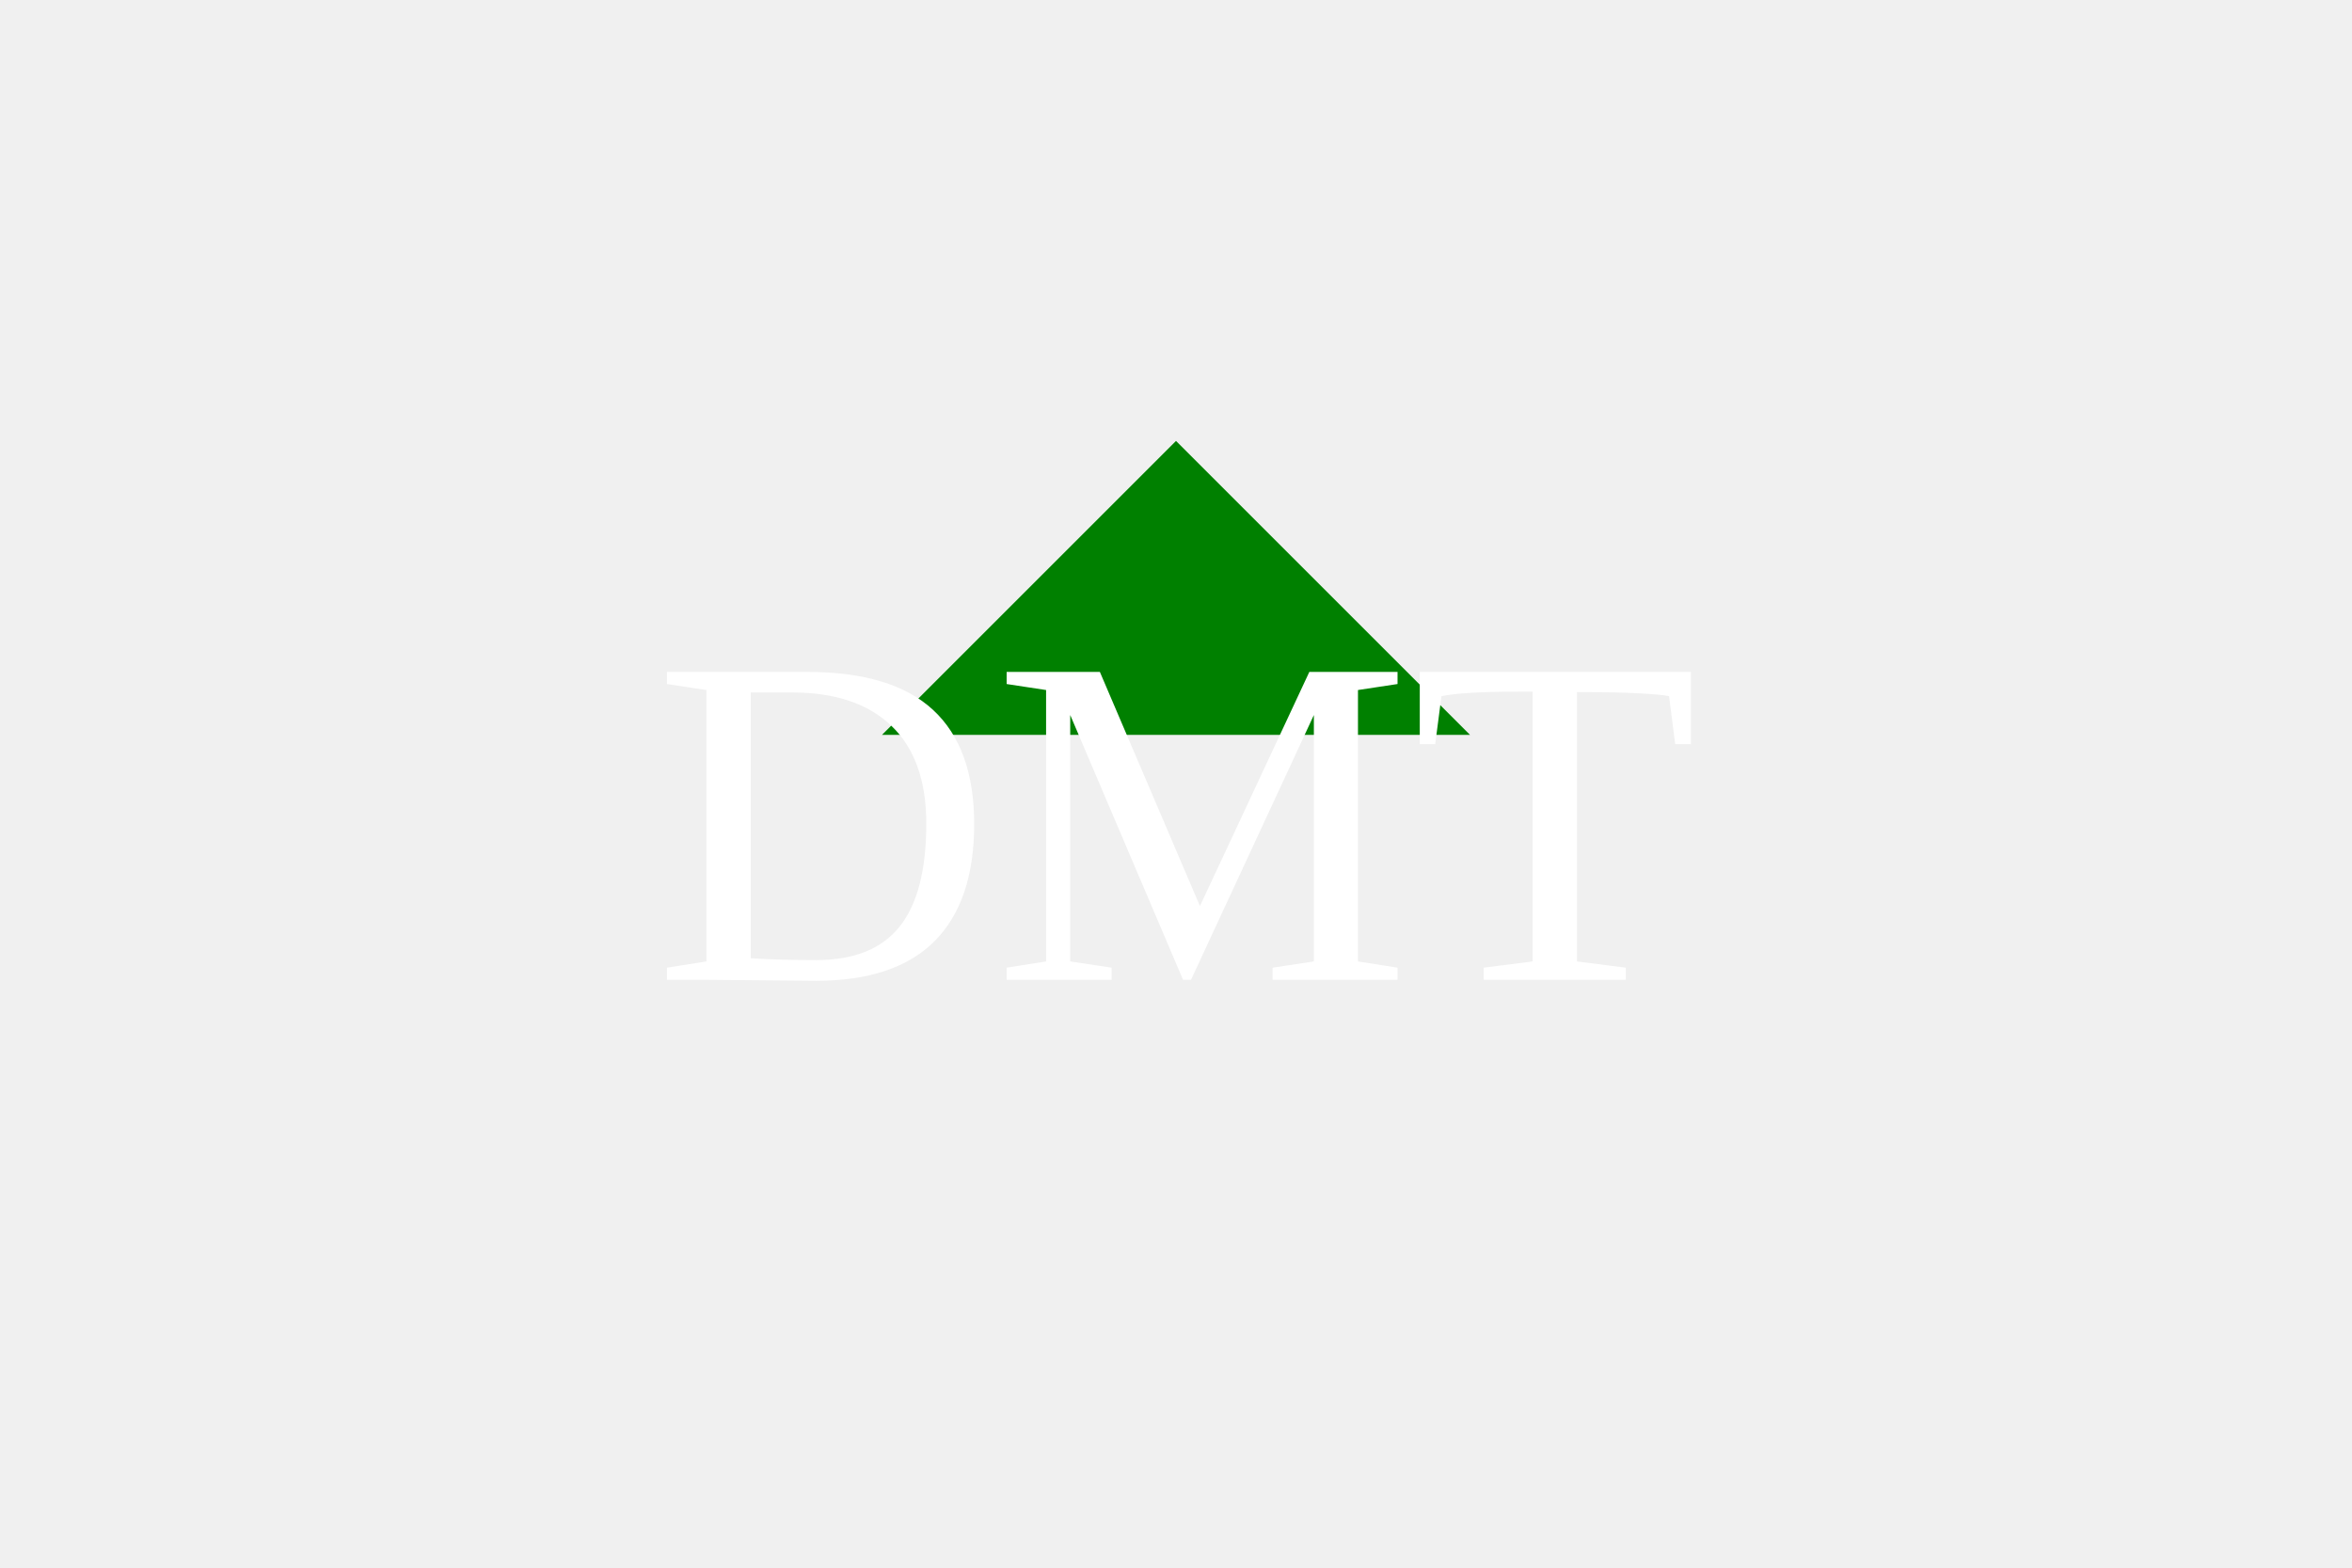
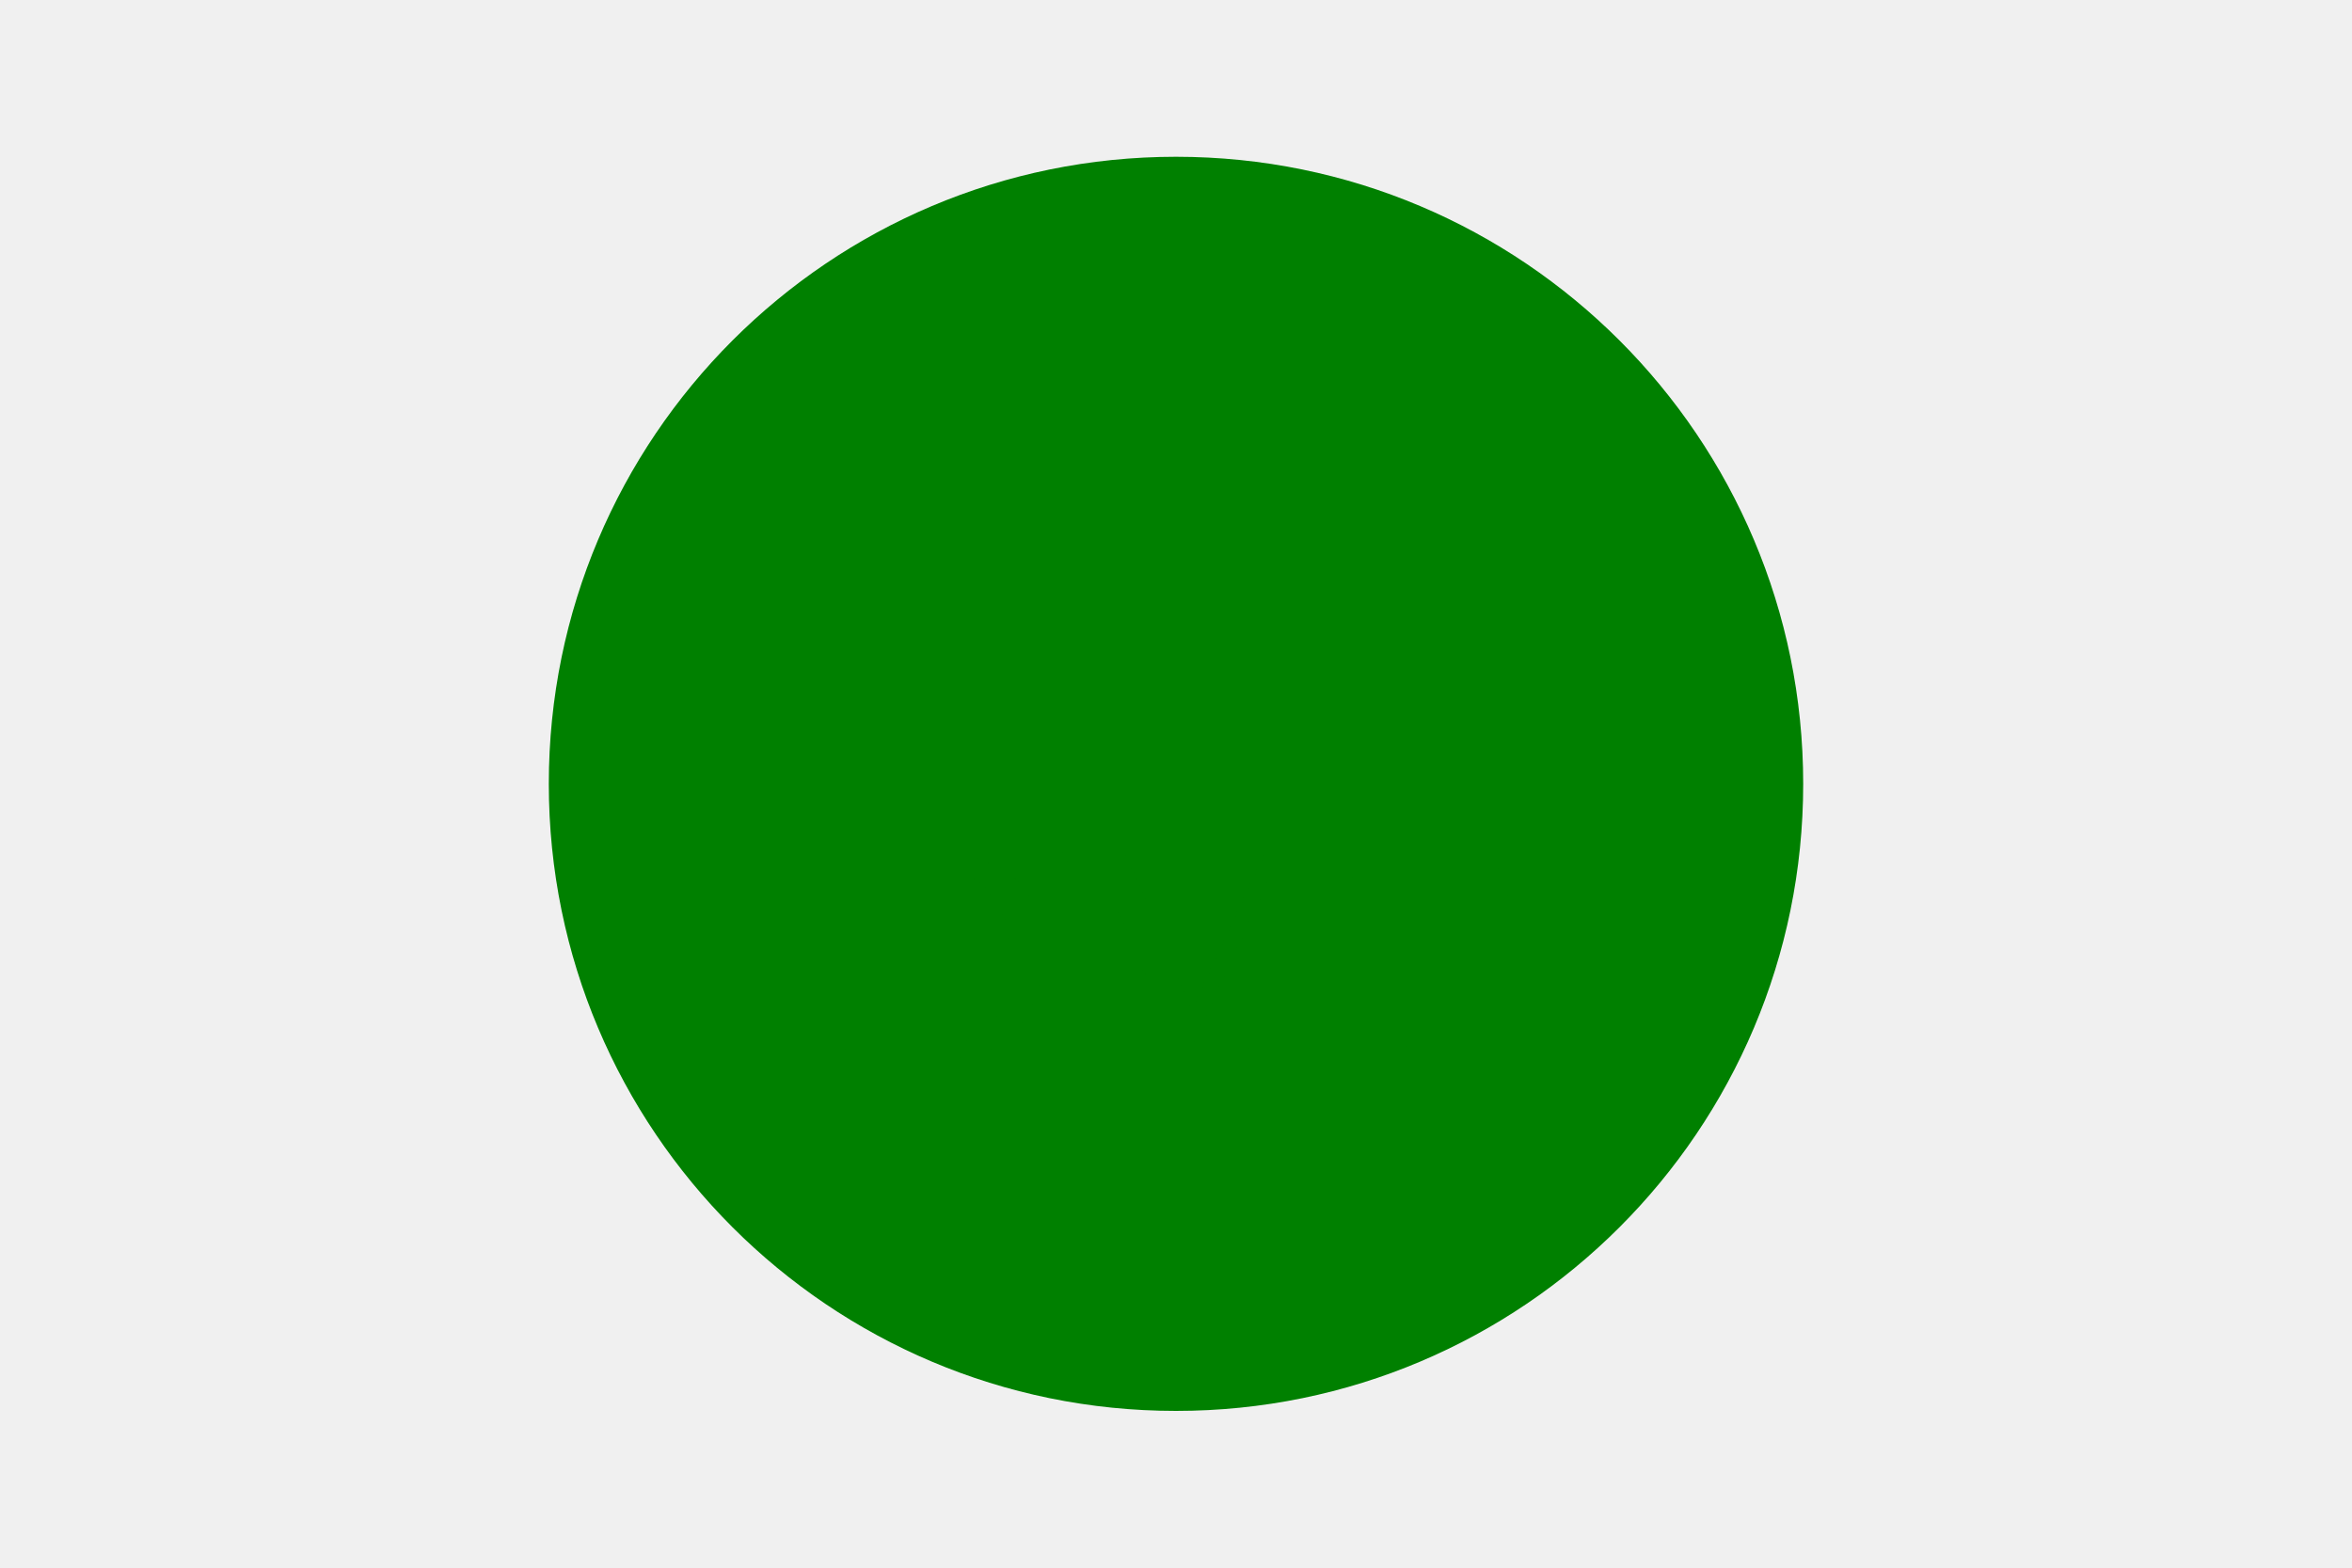
<svg xmlns="http://www.w3.org/2000/svg" width="300" height="200">
-   <polygon points="112.5, 93.75 187.5, 93.75 150, 56.25" fill="green" />
-   <text x="150" y="125" font-size="60" text-anchor="middle" fill="white">DMT</text>
+   <circle cx="150" cy="100" r="80" fill="green" />
+   <text x="150" y="135" font-size="40" text-anchor="middle" fill="green">DMT</text>
</svg>
